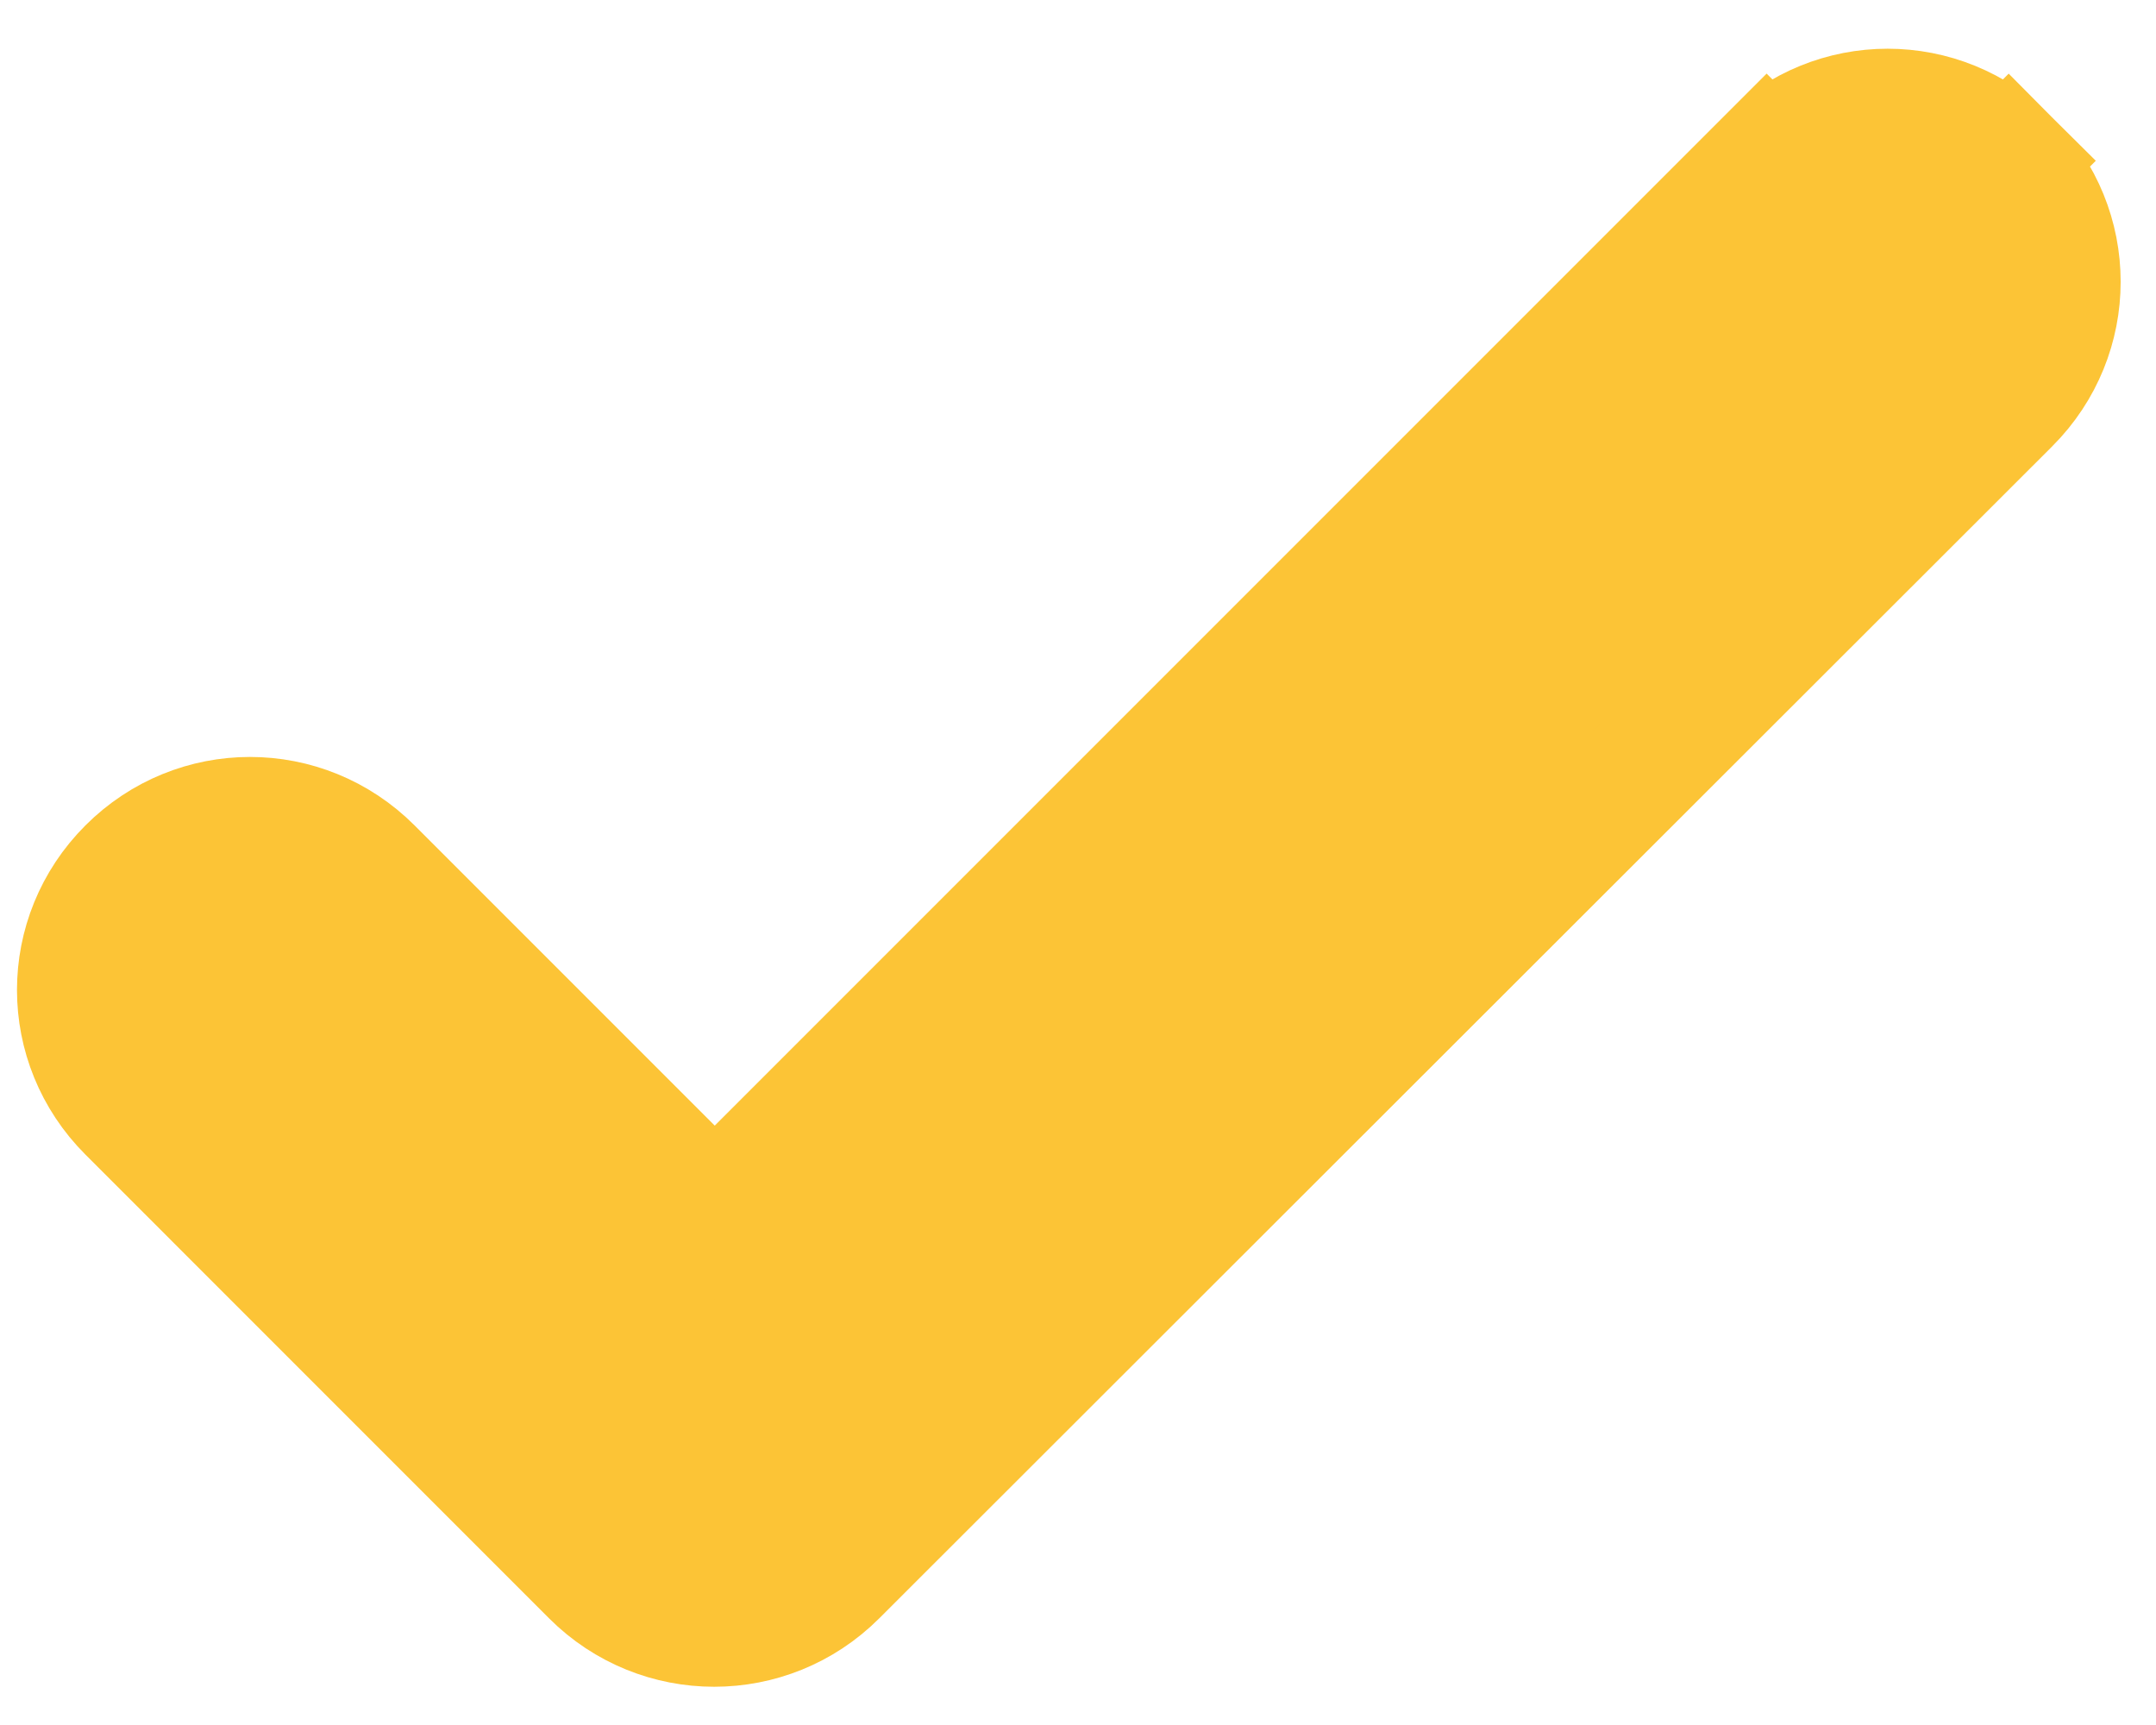
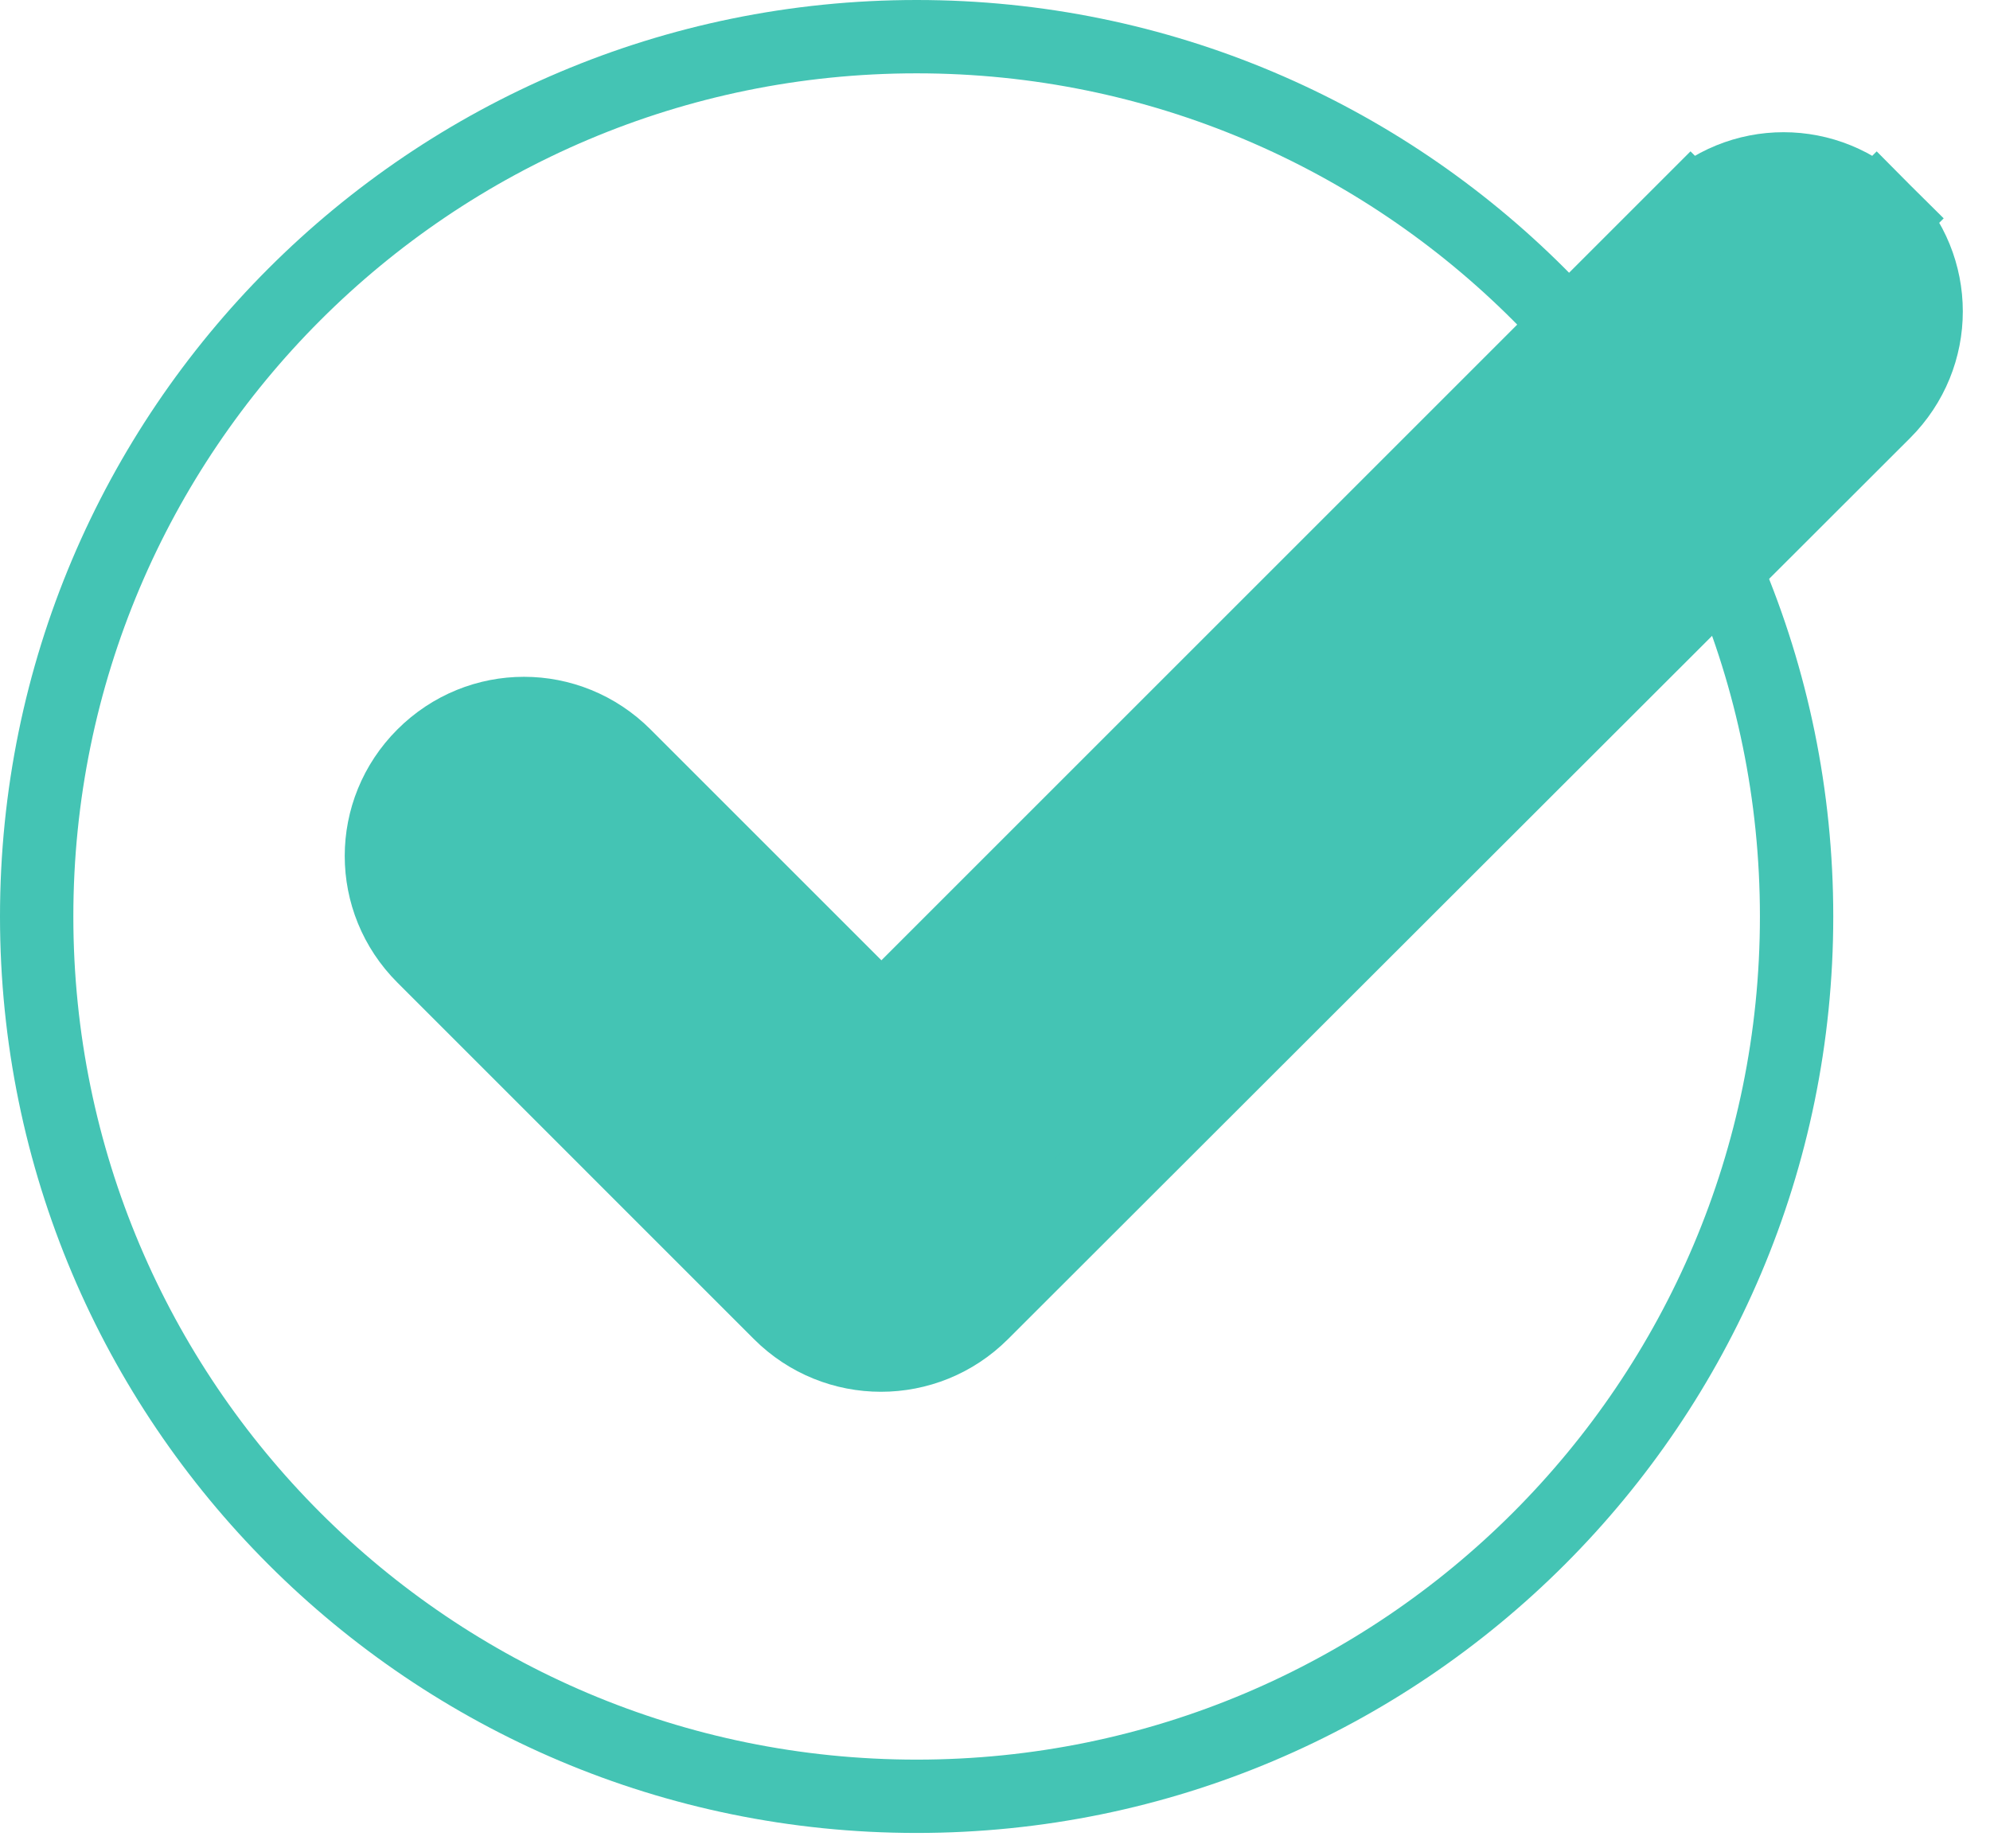
- <svg xmlns="http://www.w3.org/2000/svg" width="35" height="28" viewBox="0 0 35 28" fill="none">
-   <path d="M32.607 6.539L32.608 6.538C33.699 5.447 33.699 3.7 32.608 2.609L31.9 3.316L32.608 2.609C31.517 1.518 29.77 1.518 28.679 2.609L29.386 3.316L28.679 2.609L11.603 19.685L6.023 14.105C4.932 13.014 3.185 13.014 2.094 14.105C1.003 15.196 1.003 16.943 2.094 18.034L9.62 25.561C10.711 26.652 12.476 26.652 13.567 25.561L32.607 6.539Z" fill="#FCC436" stroke="#FCC436" stroke-width="2" />
+ <svg xmlns="http://www.w3.org/2000/svg" width="42" height="39" viewBox="0 0 42 39" fill="none">
+   <rect x="0.774" y="0.774" width="37.144" height="37.144" rx="18.572" stroke="#44C4B4" stroke-width="1.548" />
+   <path d="M39.607 8.539L39.608 8.538C40.699 7.447 40.699 5.7 39.608 4.609L38.9 5.316L39.608 4.609C38.517 3.518 36.77 3.518 35.679 4.609L36.386 5.316L35.679 4.609L18.603 21.685L13.023 16.105C11.932 15.014 10.185 15.014 9.094 16.105C8.003 17.196 8.003 18.943 9.094 20.034L16.62 27.561C17.711 28.652 19.476 28.652 20.567 27.561L39.607 8.539Z" fill="#44C4B4" stroke="#44C4B4" stroke-width="2" />
</svg>
